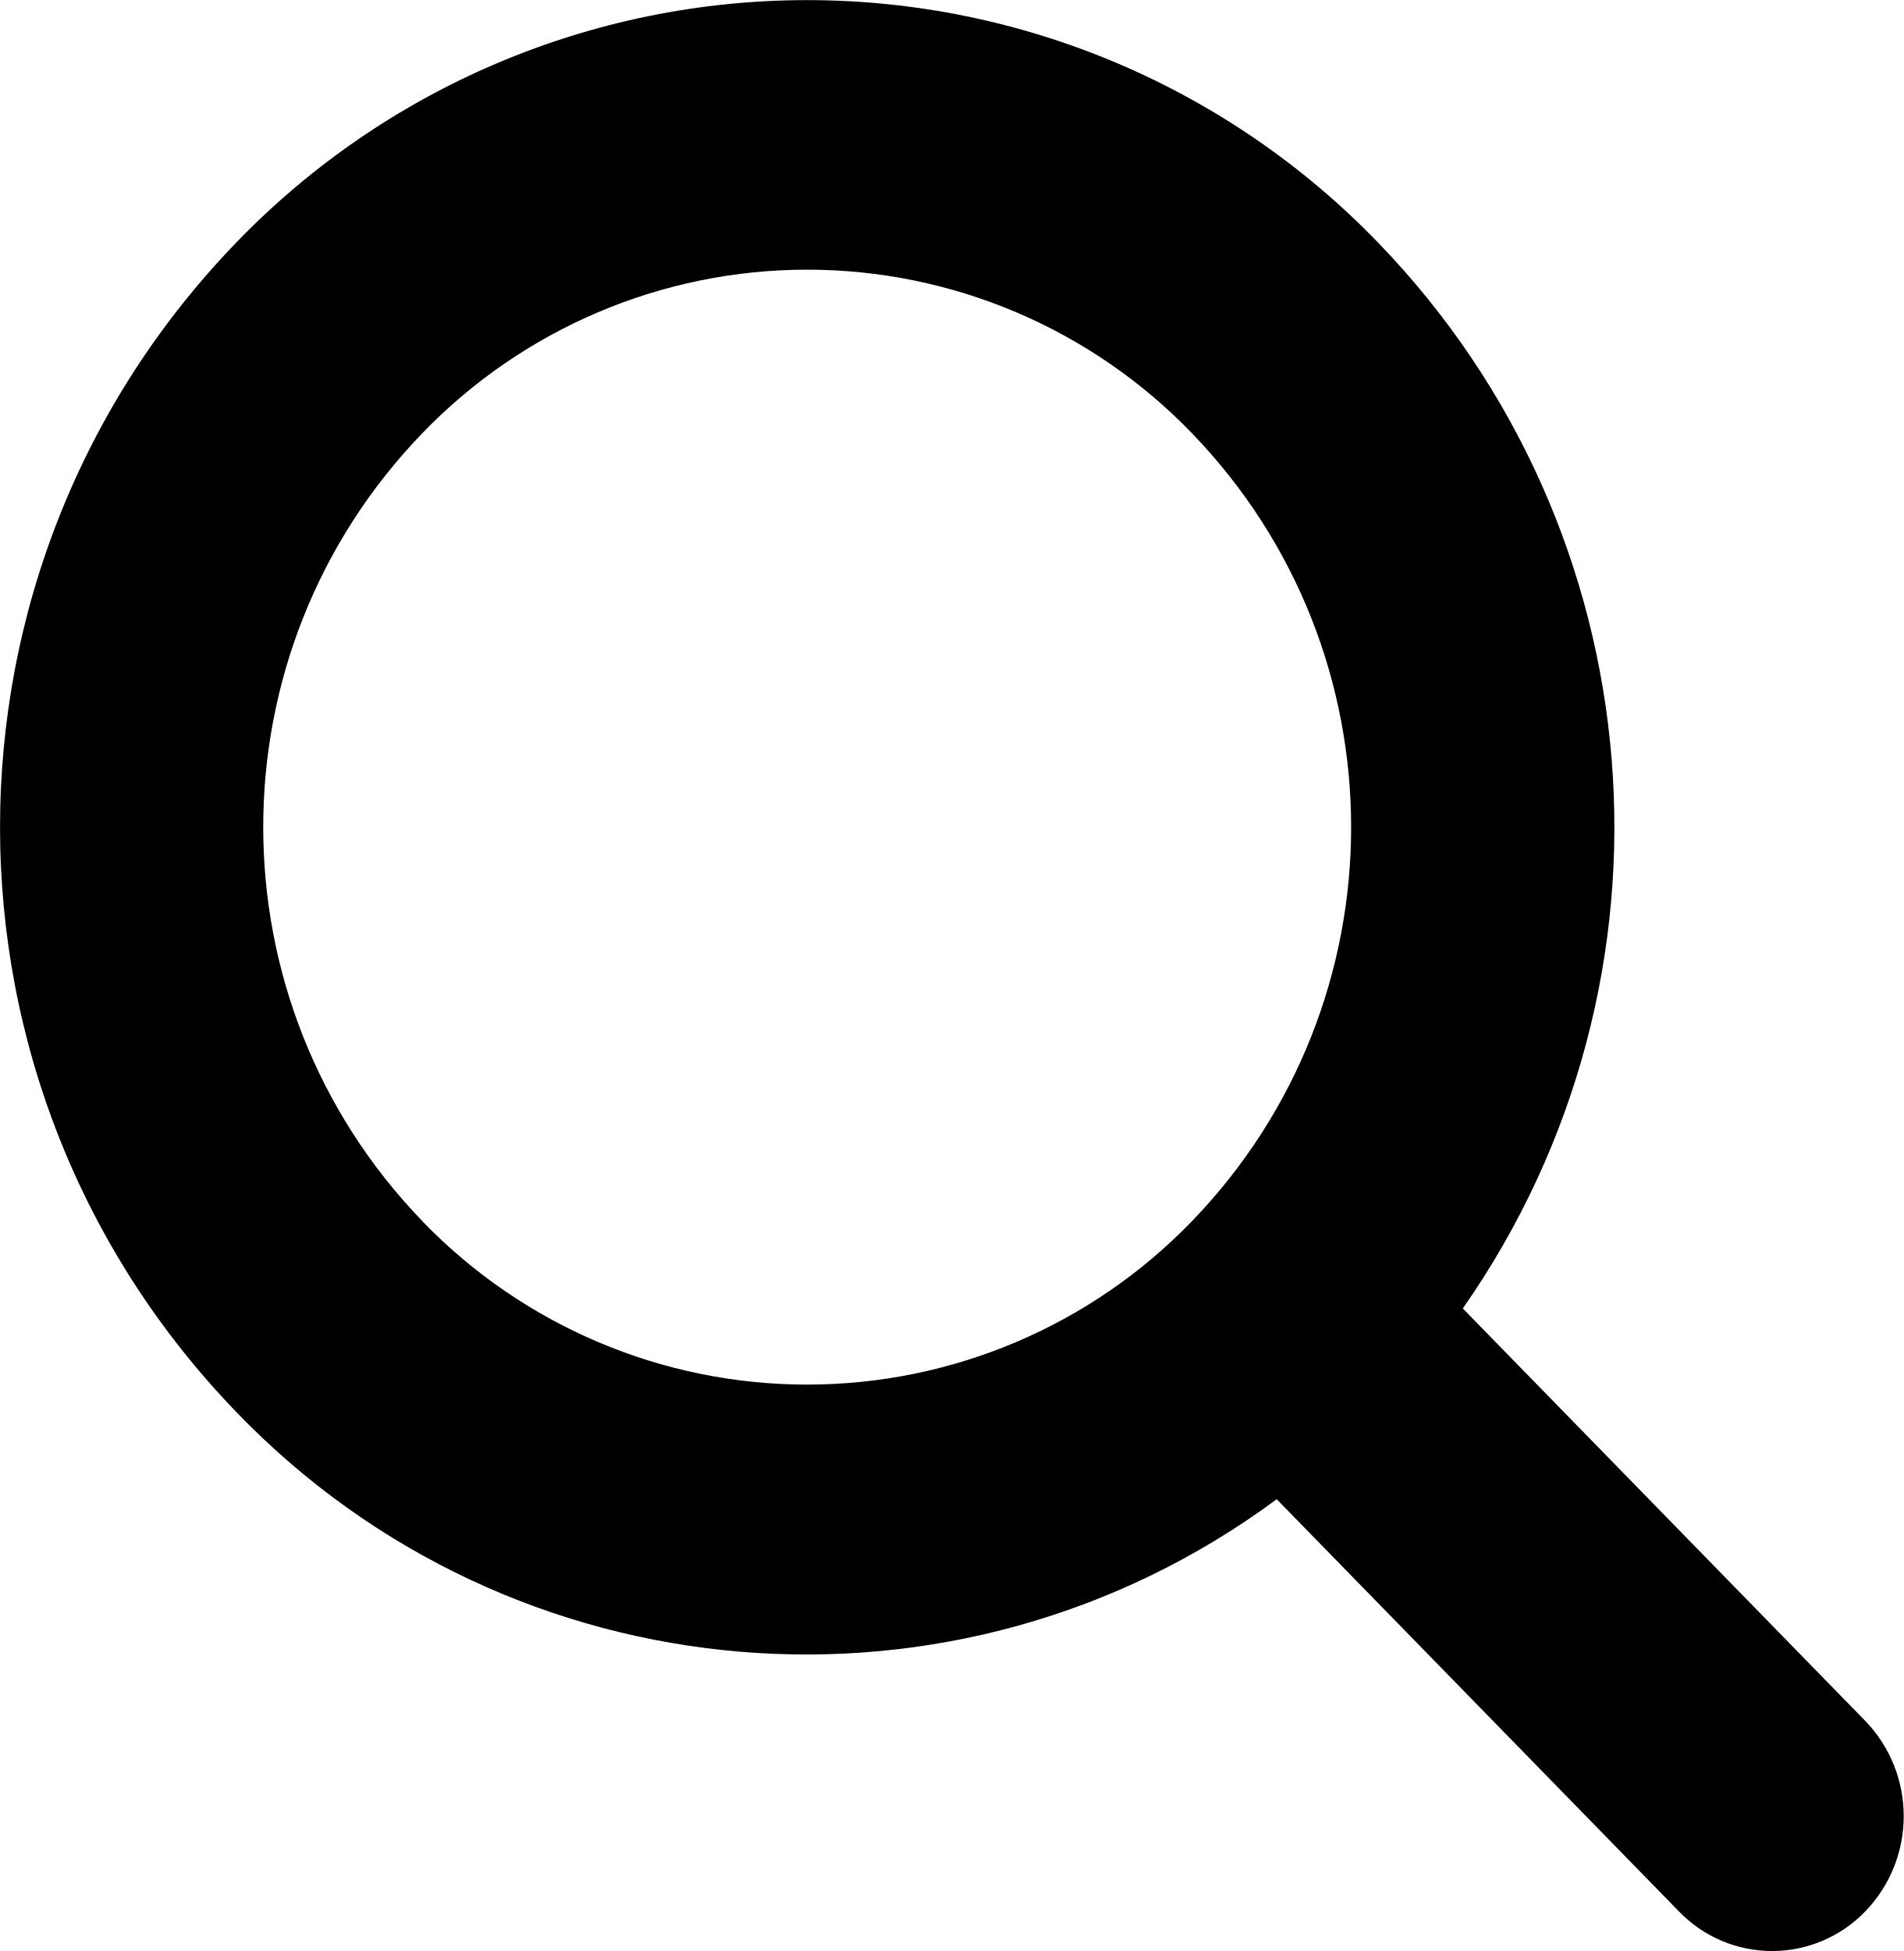
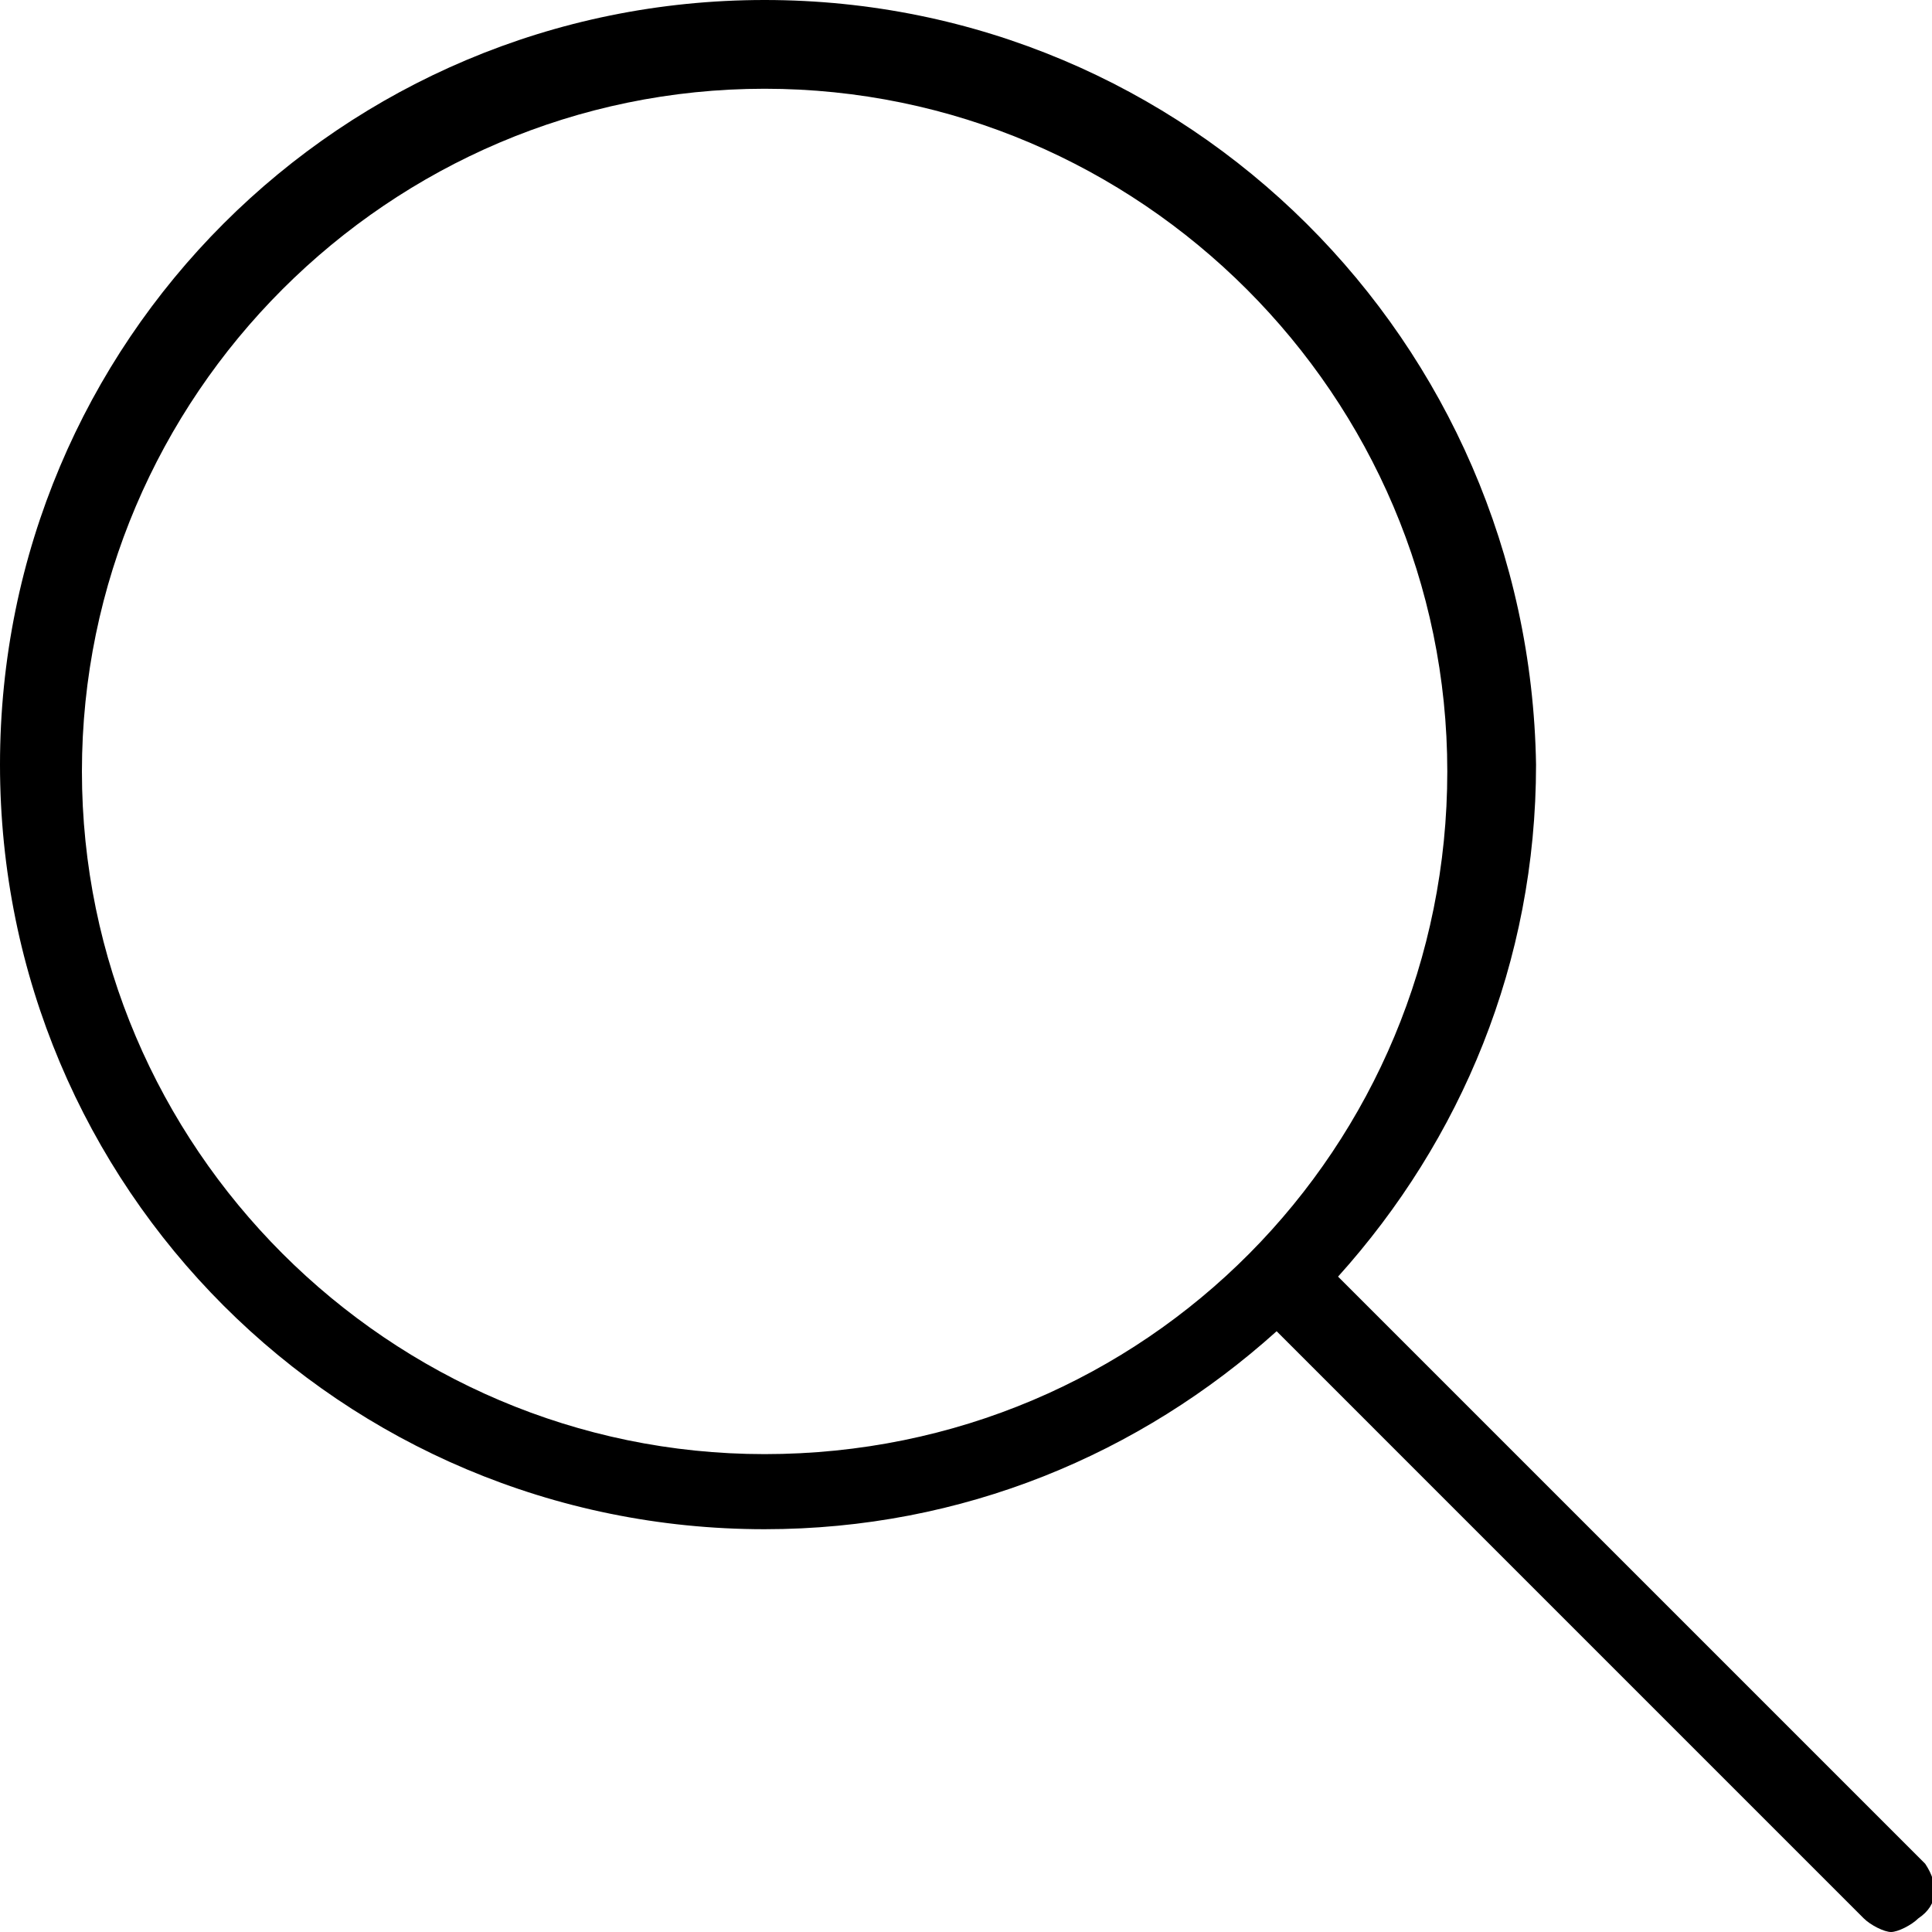
- <svg xmlns="http://www.w3.org/2000/svg" width="18.955" height="19.424" viewBox="0 0 18.955 19.424">
-   <path id="Path_215" data-name="Path 215" d="M18.572,17.132l-4.006-4.105A8.369,8.369,0,0,0,13.72,2.413a7.9,7.9,0,0,0-11.365,0,8.38,8.38,0,0,0,0,11.646,7.874,7.874,0,0,0,10.358.867l4.006,4.105a1.288,1.288,0,0,0,1.853,0A1.366,1.366,0,0,0,18.572,17.132ZM4.208,12.159a5.647,5.647,0,0,1,0-7.848,5.322,5.322,0,0,1,7.659,0,5.646,5.646,0,0,1,0,7.849,5.325,5.325,0,0,1-7.659,0Z" transform="translate(-0.001)" />
+ <svg xmlns="http://www.w3.org/2000/svg" version="1.1" id="Layer_1" x="0px" y="0px" viewBox="0 0 28.3 28.3" style="enable-background:new 0 0 28.3 28.3;" xml:space="preserve">
+   <g>
+     <g>
+       <path d="M28.2,27.3l-8.6-8.6c1.8-2,2.9-4.6,2.9-7.5C22.4,5,17.4,0,11.2,0S0,5,0,11.2s5,11.2,11.2,11.2c2.9,0,5.5-1.1,7.5-2.9    l8.6,8.6c0.1,0.1,0.3,0.2,0.4,0.2s0.3-0.1,0.4-0.2C28.4,27.9,28.4,27.6,28.2,27.3z M11.2,21.3c-5.5,0-10-4.5-10-10s4.5-10,10-10    s10,4.5,10,10S16.8,21.3,11.2,21.3z" />
+     </g>
+   </g>
</svg>
